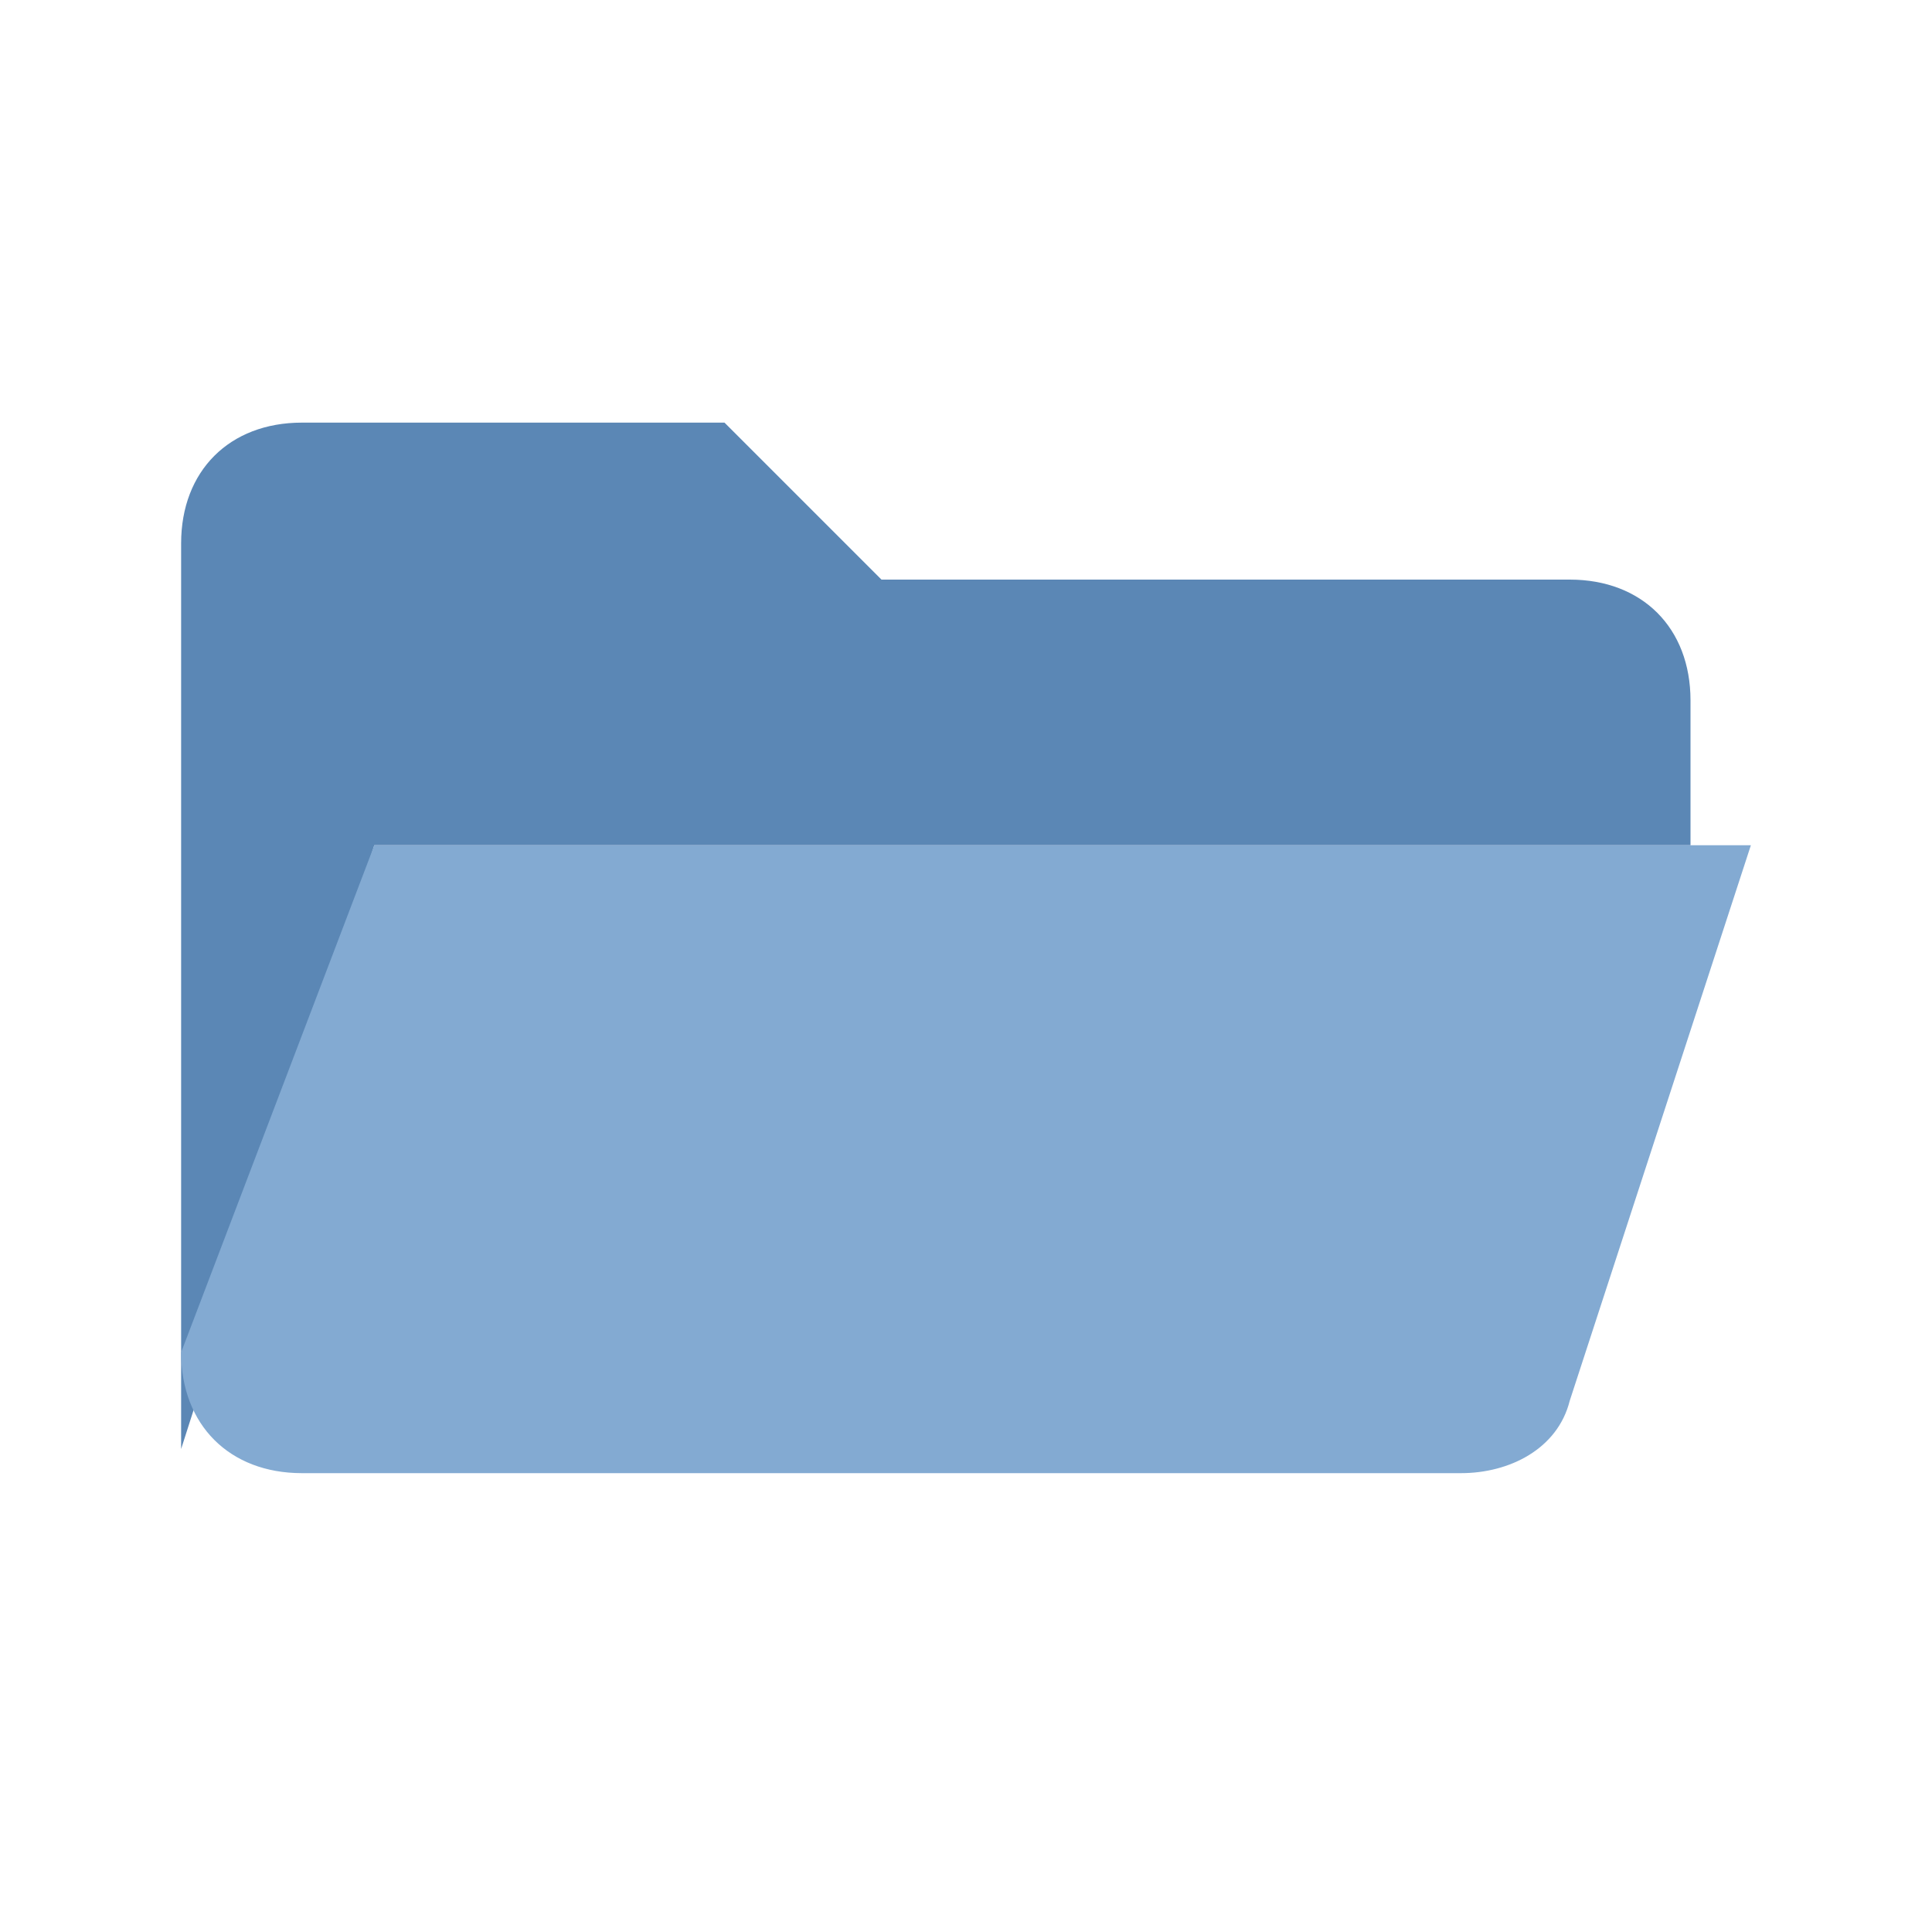
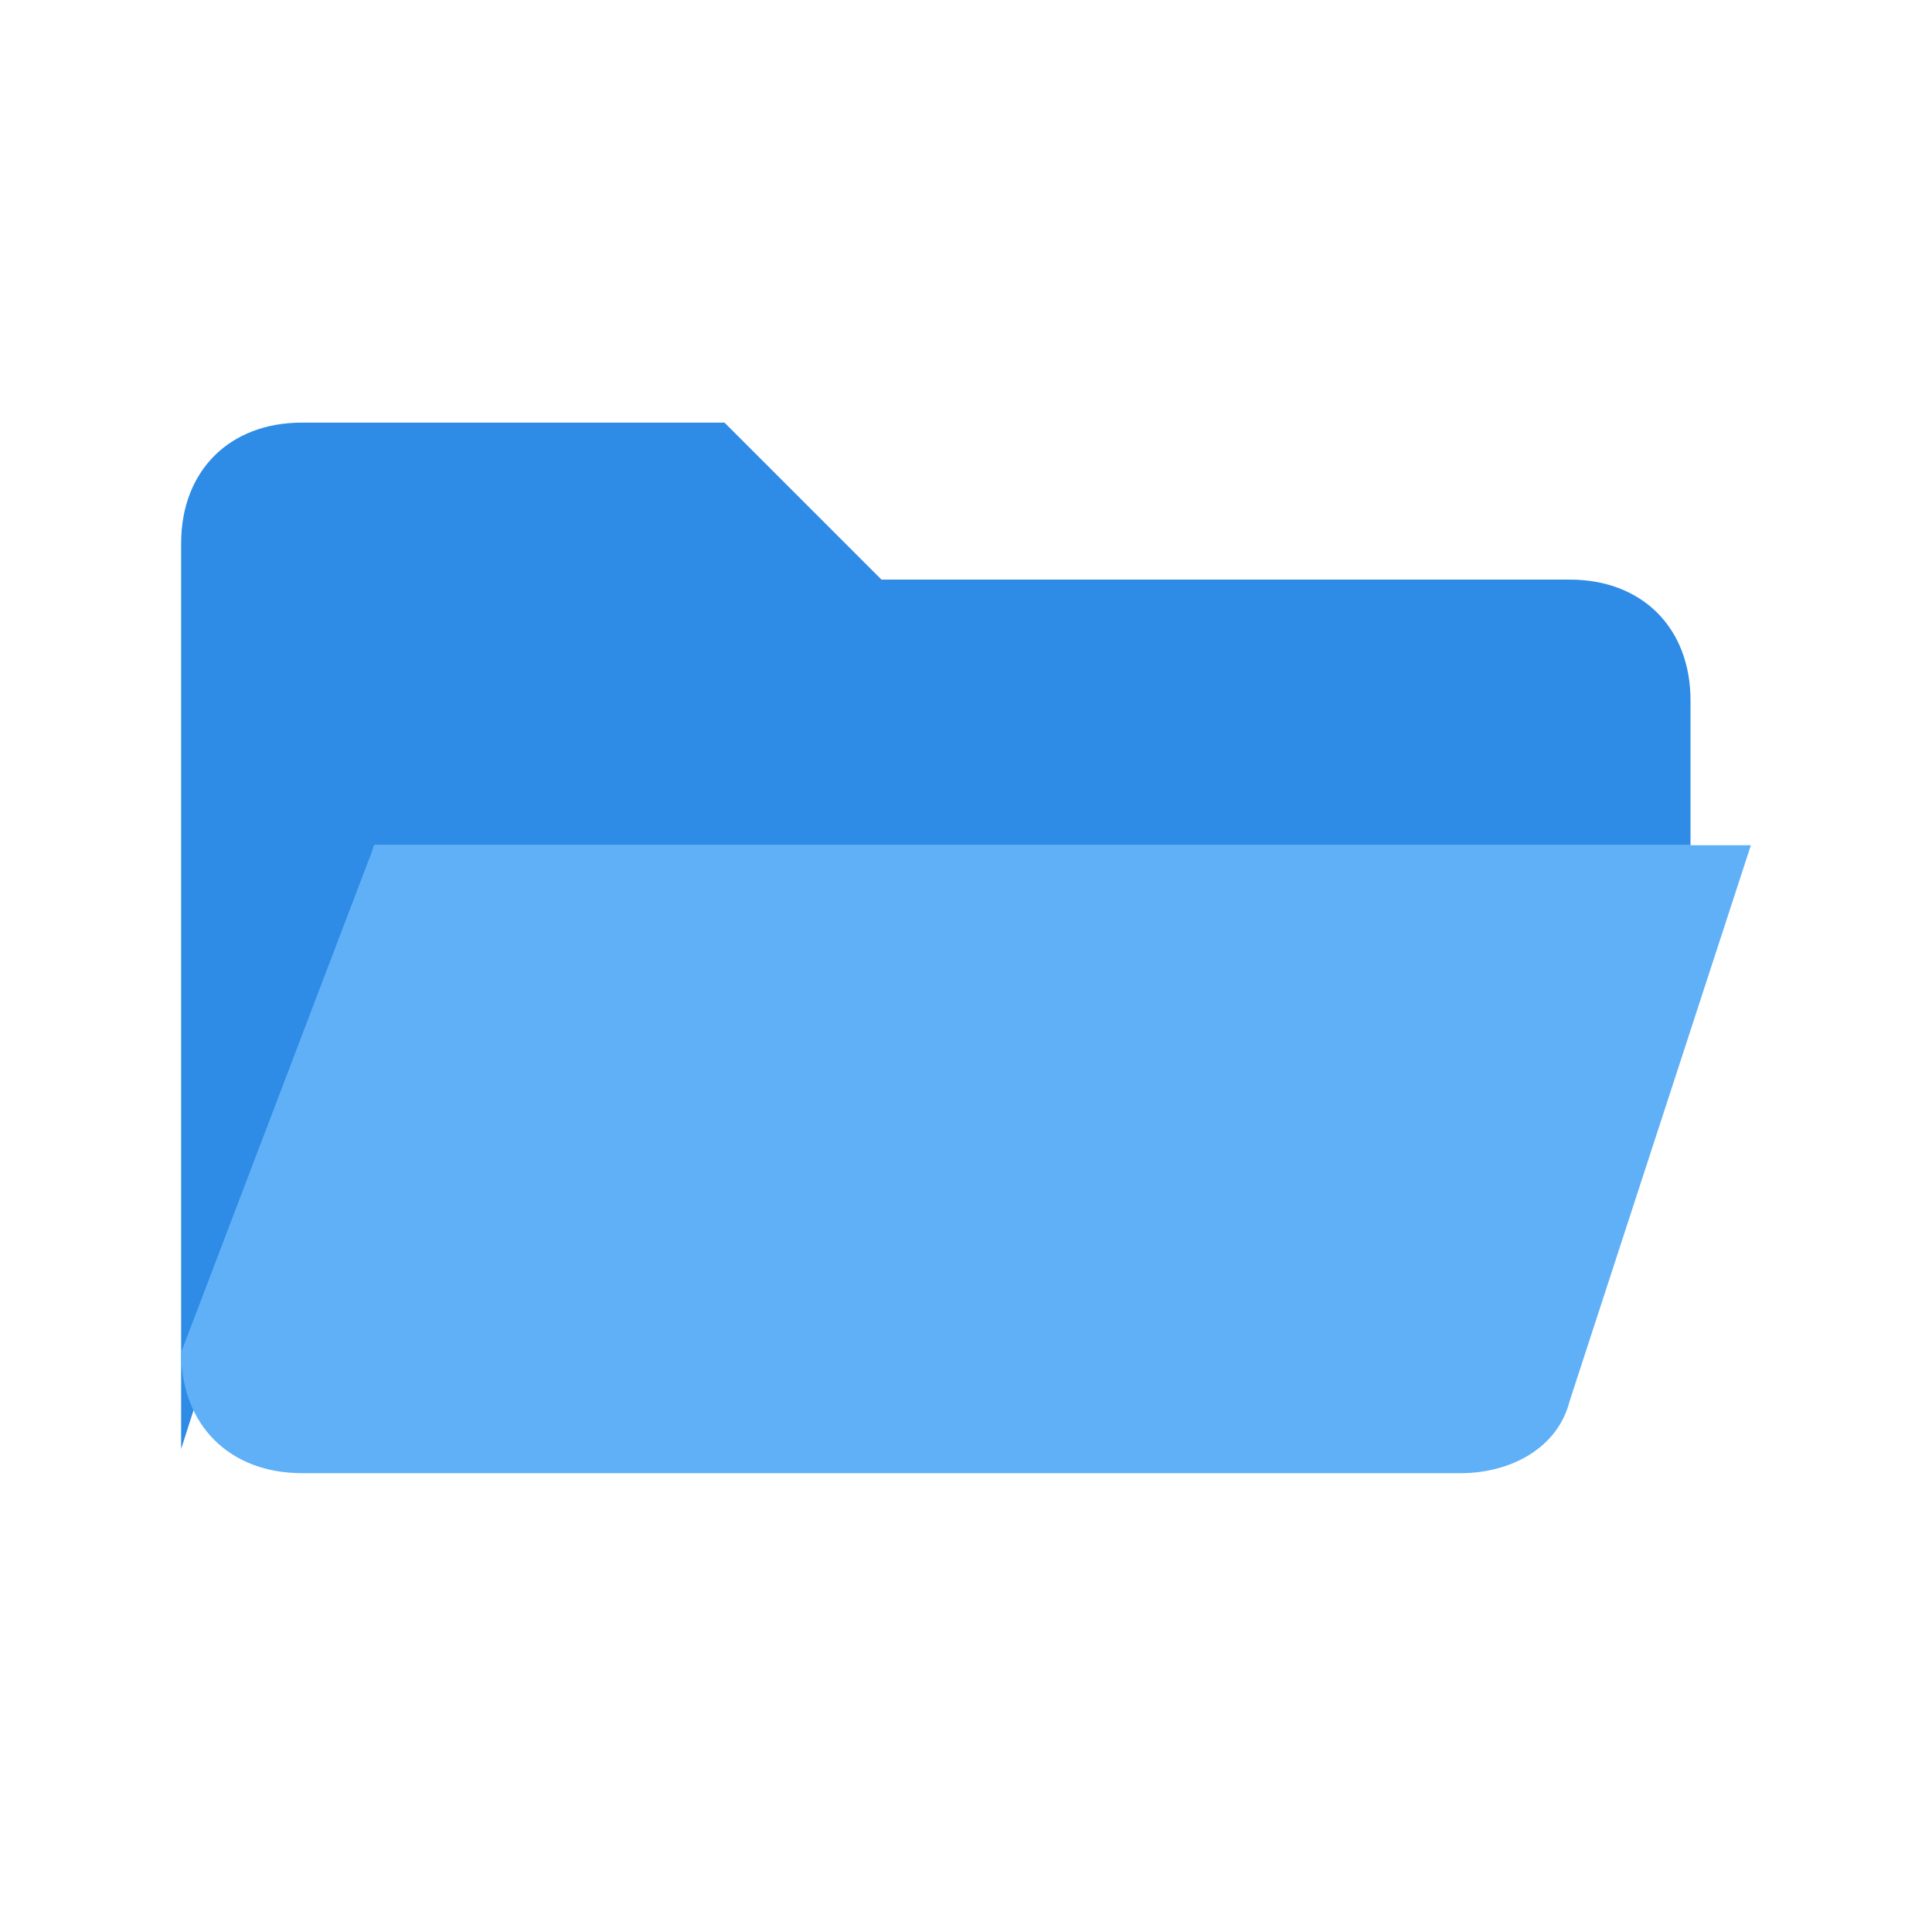
<svg xmlns="http://www.w3.org/2000/svg" viewBox="0 0 16 16">
-   <path d="M1.5 4.5c0-.6.4-1 1-1H6l1.3 1.3H13c.6 0 1 .4 1 1v1.2H3.1L1.5 12z" fill="#5B87B5" />
-   <path d="M3.1 7h11.4l-1.5 4.6c-.1.4-.5.6-.9.6H2.5c-.6 0-1-.4-1-1z" fill="#83AAD2" />
+   <path d="M1.5 4.5c0-.6.4-1 1-1H6l1.3 1.3H13c.6 0 1 .4 1 1v1.2H3.1L1.5 12z" fill="#2E8BE6" />
+   <path d="M3.1 7h11.4l-1.5 4.6c-.1.4-.5.6-.9.6H2.5c-.6 0-1-.4-1-1z" fill="#5FB0F7" />
</svg>
